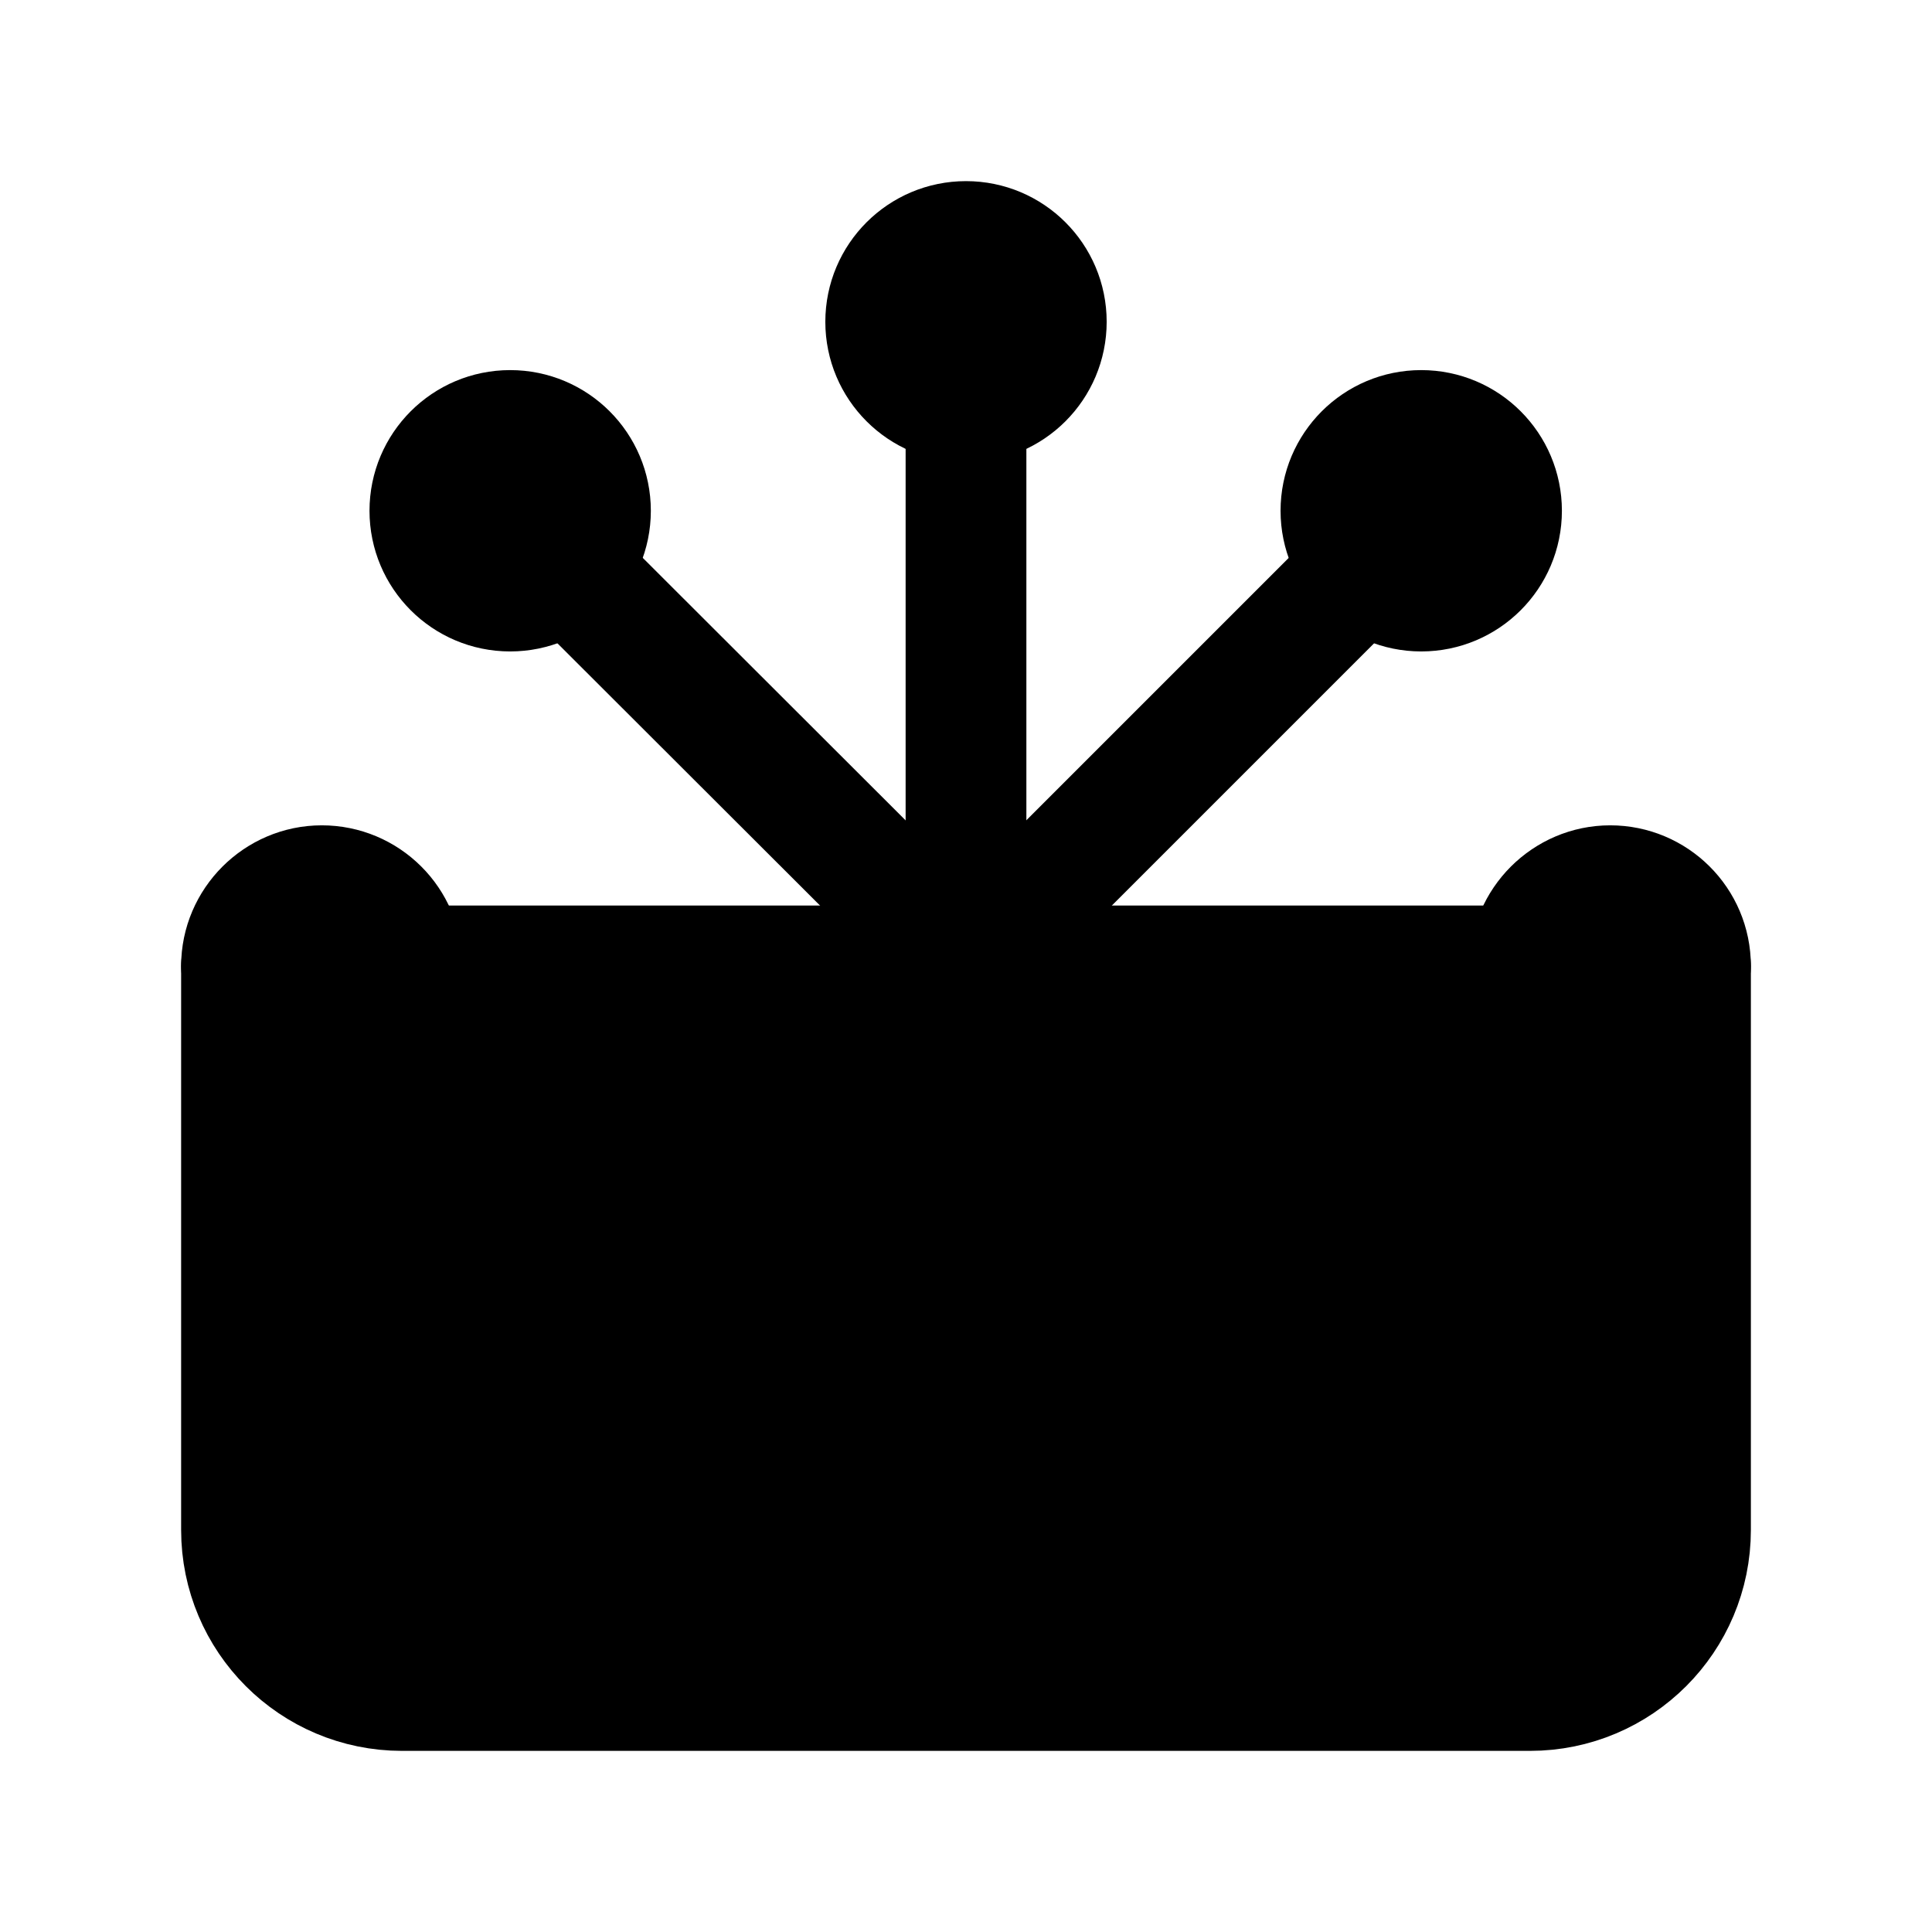
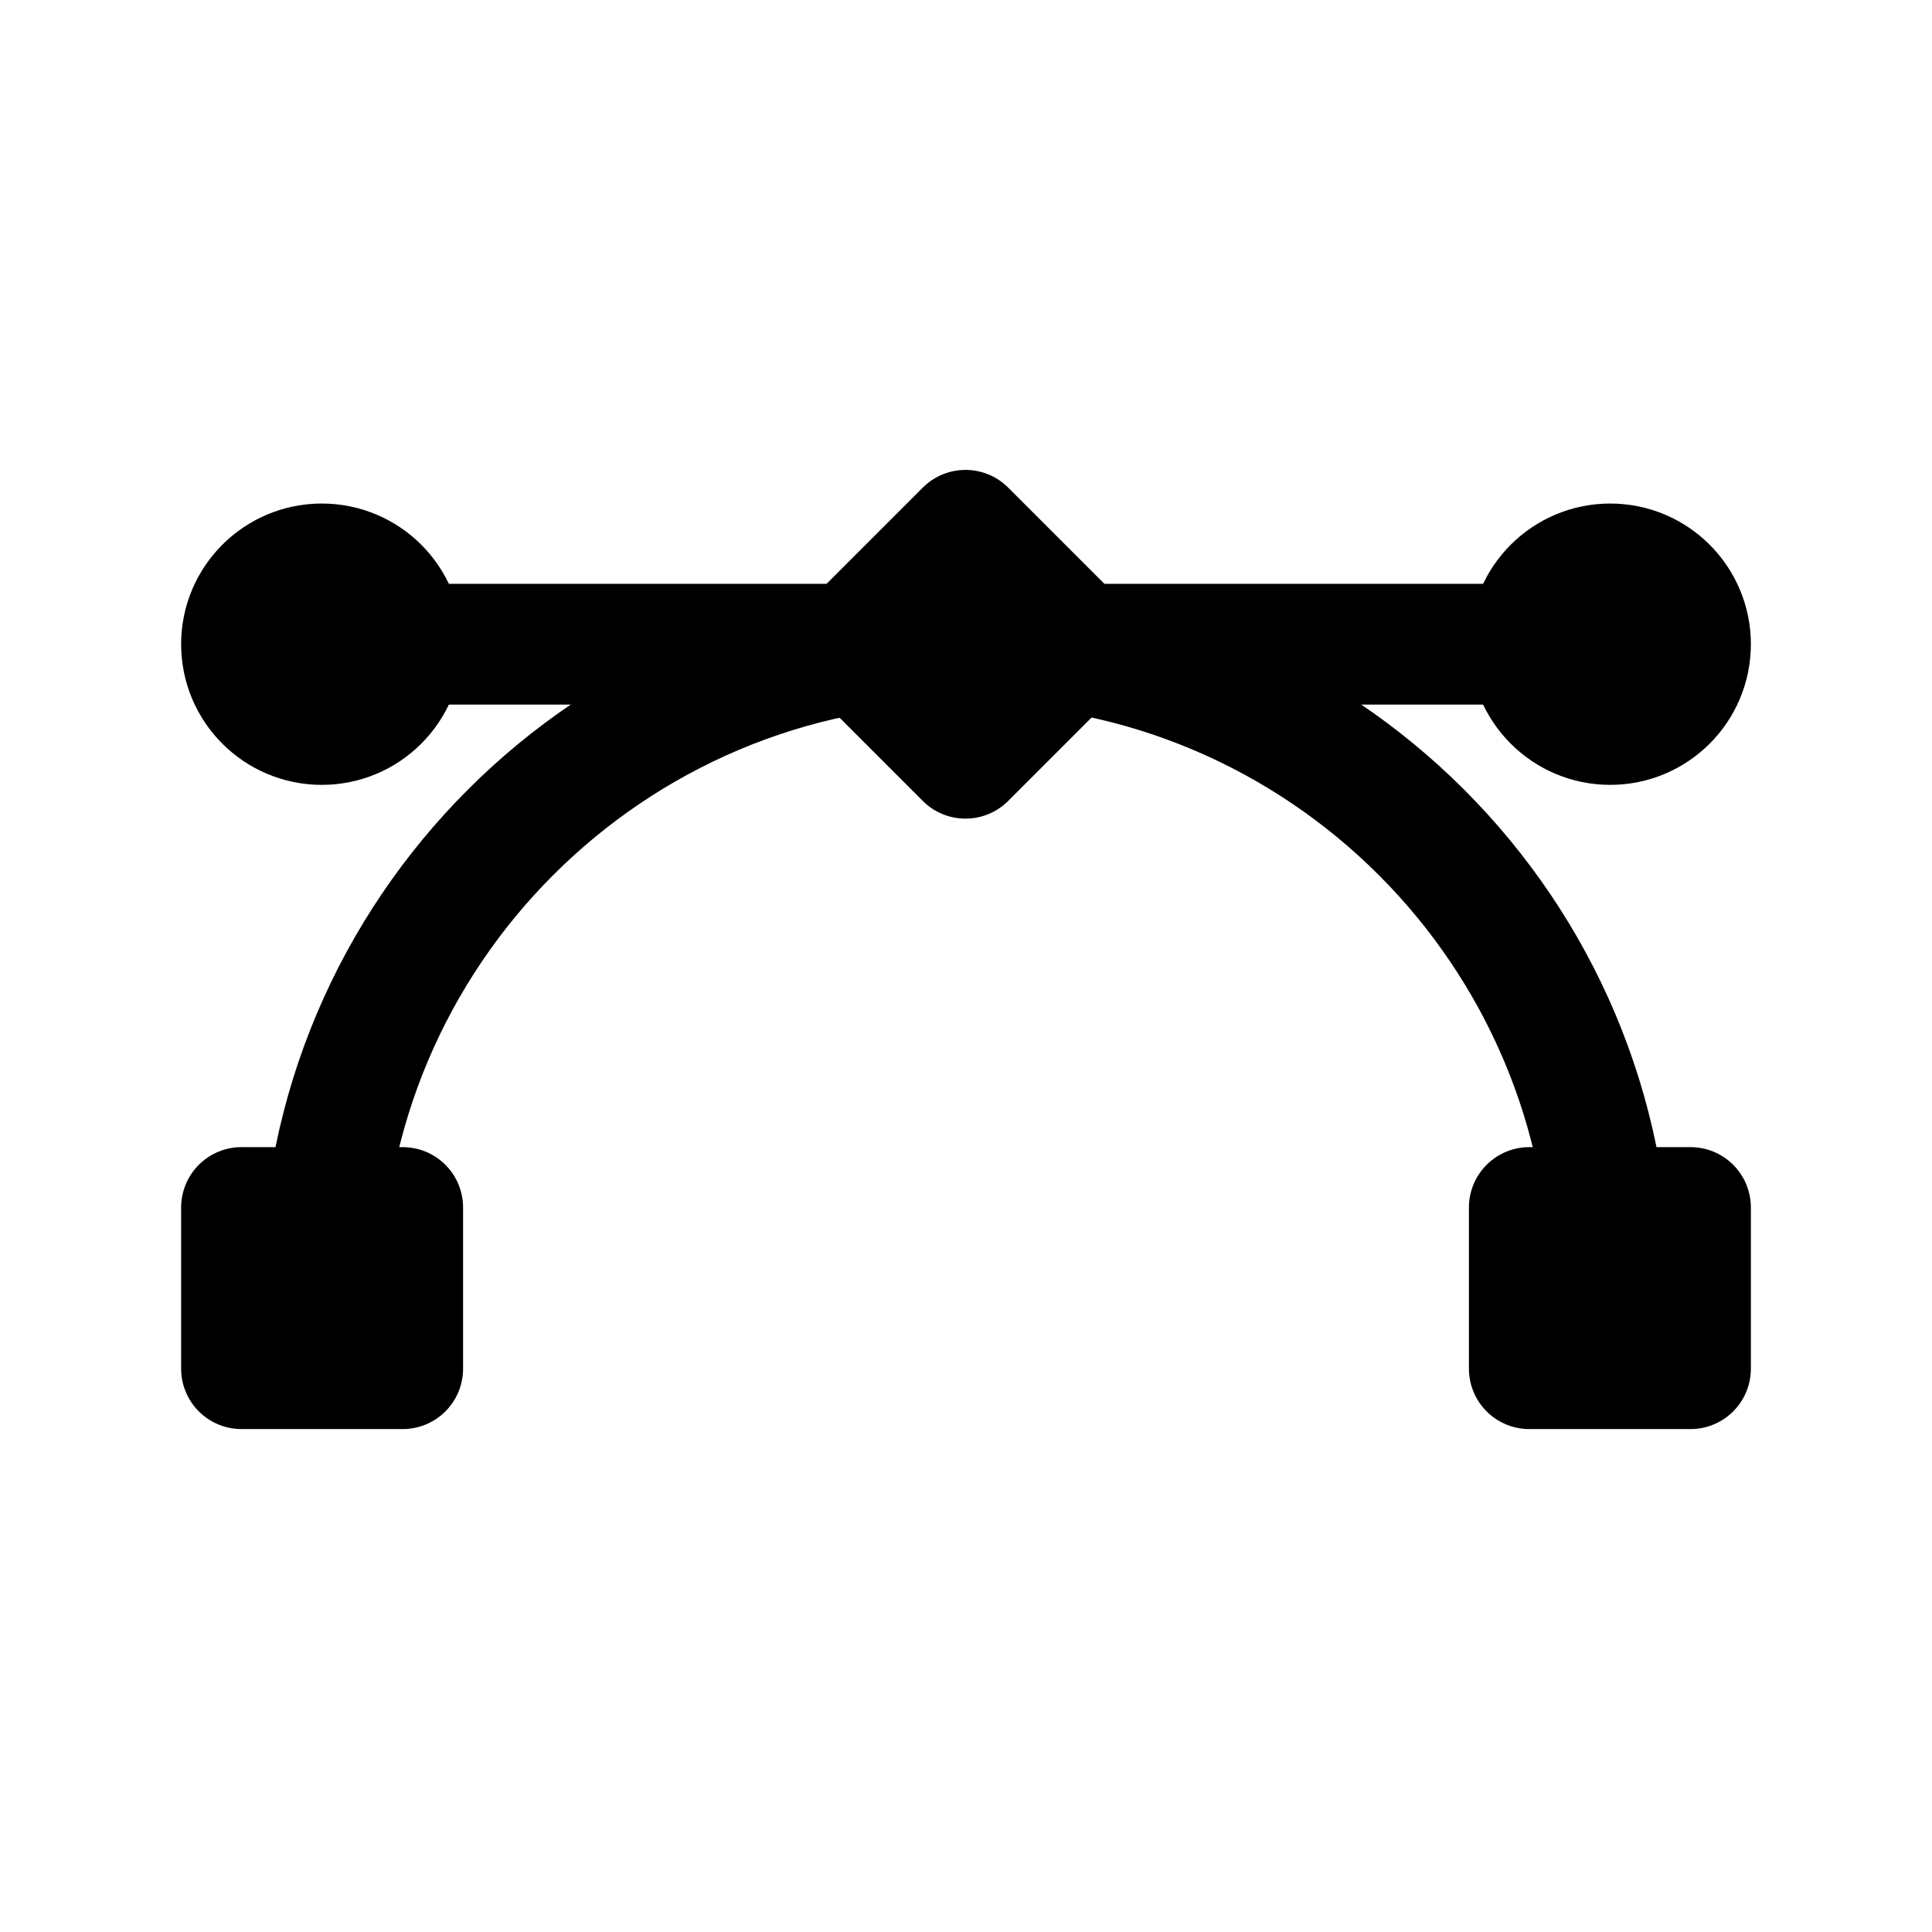
<svg xmlns="http://www.w3.org/2000/svg" id="icones" viewBox="0 0 32 32">
  <defs>
    <style>
      .cls-1 {
        fill: none;
        stroke: #000;
        stroke-linecap: round;
        stroke-linejoin: round;
        stroke-width: 2px;
      }
    </style>
  </defs>
-   <g id="svg">
-     <line class="cls-1" x1="5.33" y1="16" x2="26.67" y2="16" />
-     <path class="cls-1" d="M28,16c0-.74-.6-1.33-1.33-1.33s-1.33.6-1.33,1.33" />
-     <path class="cls-1" d="M6.66,16c0-.74-.6-1.33-1.33-1.33s-1.33.6-1.33,1.33" />
-     <line class="cls-1" x1="16" y1="16" x2="16" y2="5.33" />
-     <circle class="cls-1" cx="16" cy="5.33" r="1.33" />
-     <line class="cls-1" x1="8.45" y1="8.46" x2="16" y2="16" />
-     <circle class="cls-1" cx="8.45" cy="8.46" r="1.33" />
-     <line class="cls-1" x1="16" y1="16" x2="23.54" y2="8.46" />
-     <circle class="cls-1" cx="23.54" cy="8.46" r="1.33" />
-     <path class="cls-2" d="M4,16v9.34c0,1.47,1.19,2.66,2.66,2.66h18.68c1.47,0,2.66-1.19,2.66-2.66v-9.34H4Z" />
-     <path class="cls-1" d="M4,16v9.34c0,1.47,1.19,2.66,2.66,2.66h18.68c1.47,0,2.66-1.19,2.66-2.66v-9.34H4ZM8.33,21.01h.46c1.53,0,2.88,1.25,2.88,2.67s-1.2,2.67-2.67,2.67h-2.33c-.55,0-1-.45-1-1s.45-1,1-1h2.33c.37,0,.67-.3.67-.67,0-.32-.46-.67-.88-.67h-.46c-1.47,0-2.67-1.2-2.67-2.67s1.2-2.67,2.67-2.67h2.33c.55,0,1,.45,1,1s-.45,1-1,1h-2.33c-.37,0-.67.3-.67.67s.3.67.67.67ZM19.59,19.04l-2.67,6.67s0,0,0,.01c0,.02-.02.04-.03.06-.04.09-.1.17-.16.23-.02.03-.05.05-.08.07-.07.06-.14.11-.22.14-.02,0-.03.03-.06.04-.01,0-.02,0-.04,0-.11.04-.22.06-.33.06,0,0,0,0,0,0,0,0,0,0,0,0s0,0,0,0c0,0,0,0,0,0-.11,0-.22-.03-.33-.06-.01,0-.02,0-.04,0-.02,0-.04-.03-.06-.04-.08-.04-.15-.09-.22-.14-.03-.02-.06-.05-.08-.07-.06-.07-.12-.15-.16-.23-.01-.02-.03-.04-.03-.06,0,0,0,0,0-.01l-2.67-6.67c-.21-.51.04-1.09.56-1.3.51-.21,1.09.04,1.3.56l1.74,4.35,1.74-4.35c.21-.51.78-.76,1.3-.56.51.21.76.79.56,1.3ZM26.33,23.33c0,1.65-1.35,3-3,3s-3-1.35-3-3v-2.67c0-1.65,1.35-3,3-3h.67c.55,0,1,.45,1,1s-.45,1-1,1h-.67c-.55,0-1,.45-1,1v2.67c0,.55.45,1,1,1s1-.45,1-1v-.33h-.33c-.55,0-1-.45-1-1s.45-1,1-1h1.33c.55,0,1,.45,1,1v1.33Z" />
-   </g>
+   <circle class="cls-1" cx="26.67" cy="10.67" r="1.33" />
+   <circle class="cls-1" cx="5.33" cy="10.67" r="1.33" />
+   <path class="cls-1" d="M26.67,21.33c0-5.89-4.78-10.67-10.67-10.67s-10.67,4.78-10.67,10.67" />
+   <rect class="cls-1" x="4" y="20" width="2.67" height="2.67" />
+   <rect class="cls-1" x="25.33" y="20" width="2.67" height="2.67" />
+   <rect class="cls-1" x="14.66" y="9.33" width="2.67" height="2.67" transform="translate(-2.86 14.44) rotate(-45)" />
+   <line class="cls-1" x1="5.33" y1="10.67" x2="26.67" y2="10.67" />
</svg>
